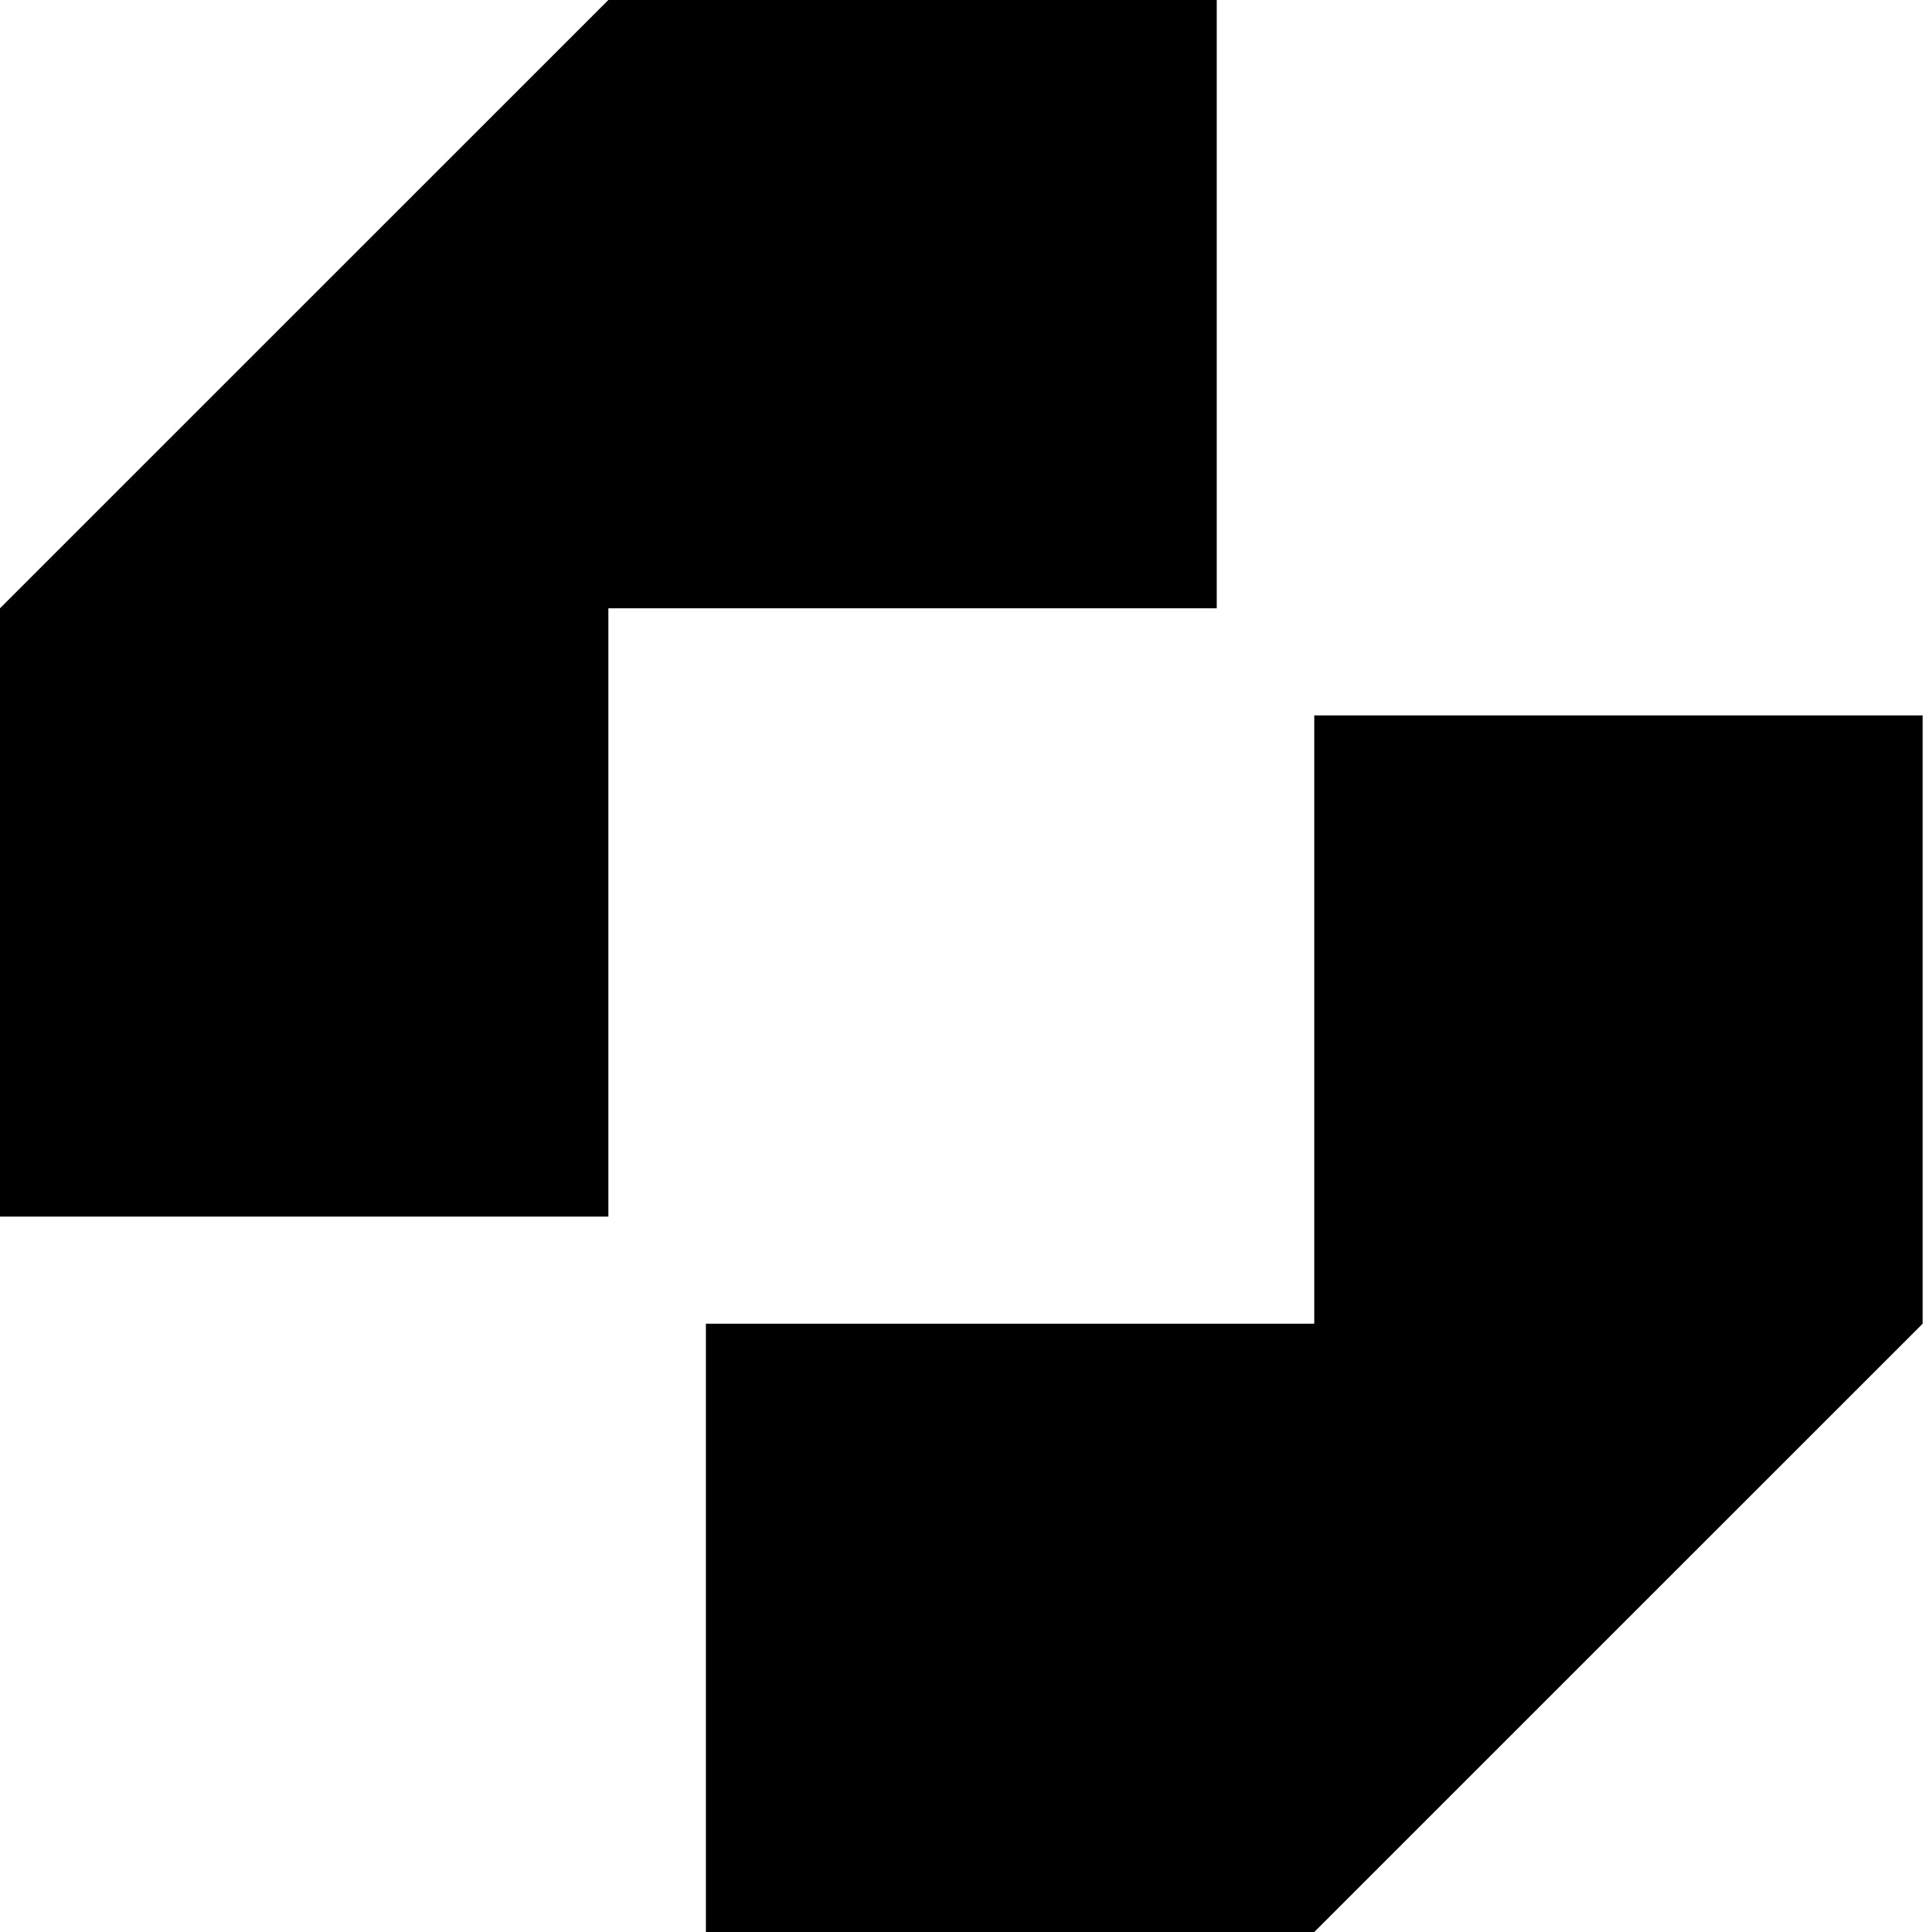
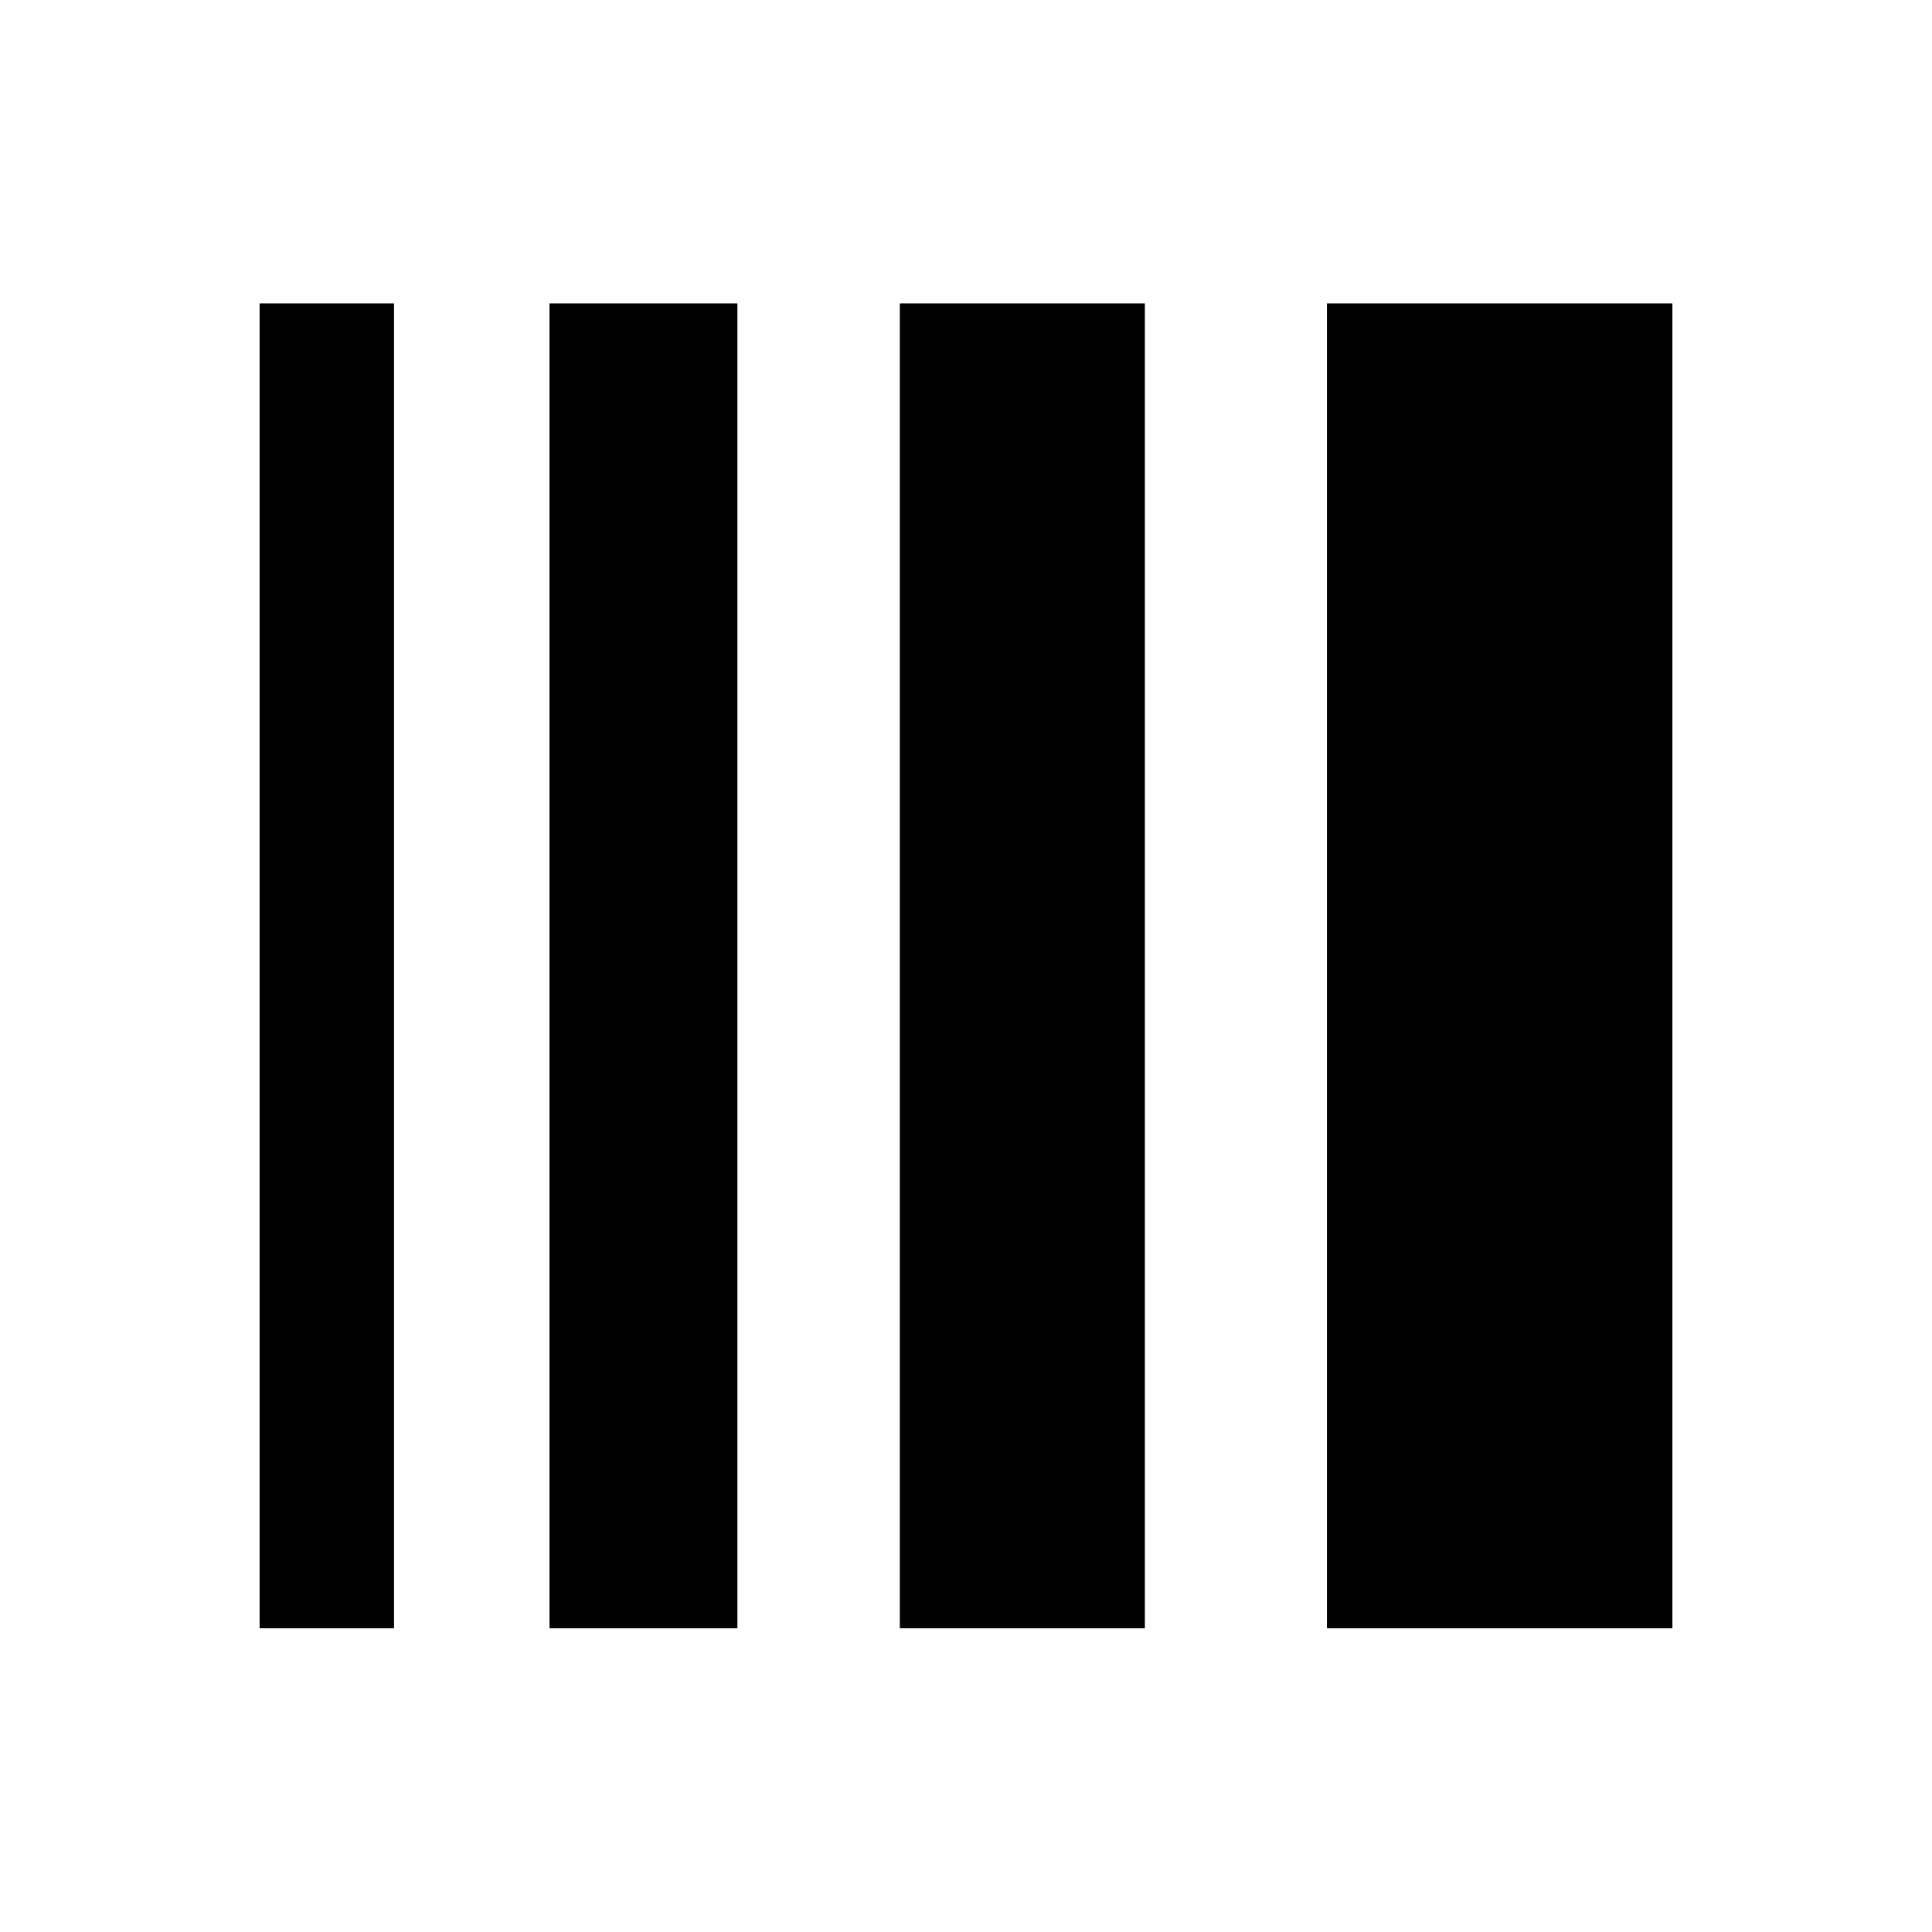
- <svg xmlns="http://www.w3.org/2000/svg" id="Layer_2" data-name="Layer 2" viewBox="0 0 149.64 150.39">
-   <g id="Layer_1-2" data-name="Layer 1">
-     <g>
-       <polygon fill="currentColor" points="94.7 0 47.35 0 0 47.35 0 94.7 47.35 94.7 47.35 47.35 94.7 47.35 94.7 0" />
-       <polygon fill="currentColor" points="102.29 55.69 102.29 103.04 54.94 103.04 54.94 150.39 102.29 150.39 149.64 103.04 149.64 55.69 102.29 55.69" />
-     </g>
-   </g>
+ <svg xmlns="http://www.w3.org/2000/svg" width="24" height="24" viewBox="0 0 40 40">
+   <path d="M34.625 33.712H27.473V6.281H34.625V33.712ZM23.703 33.712H18.63V6.281H23.703V33.712ZM15.267 33.712H11.377V6.281H15.267V33.712ZM8.158 33.712H5.375V6.281H8.158V33.712Z" fill="currentColor" />
</svg>
